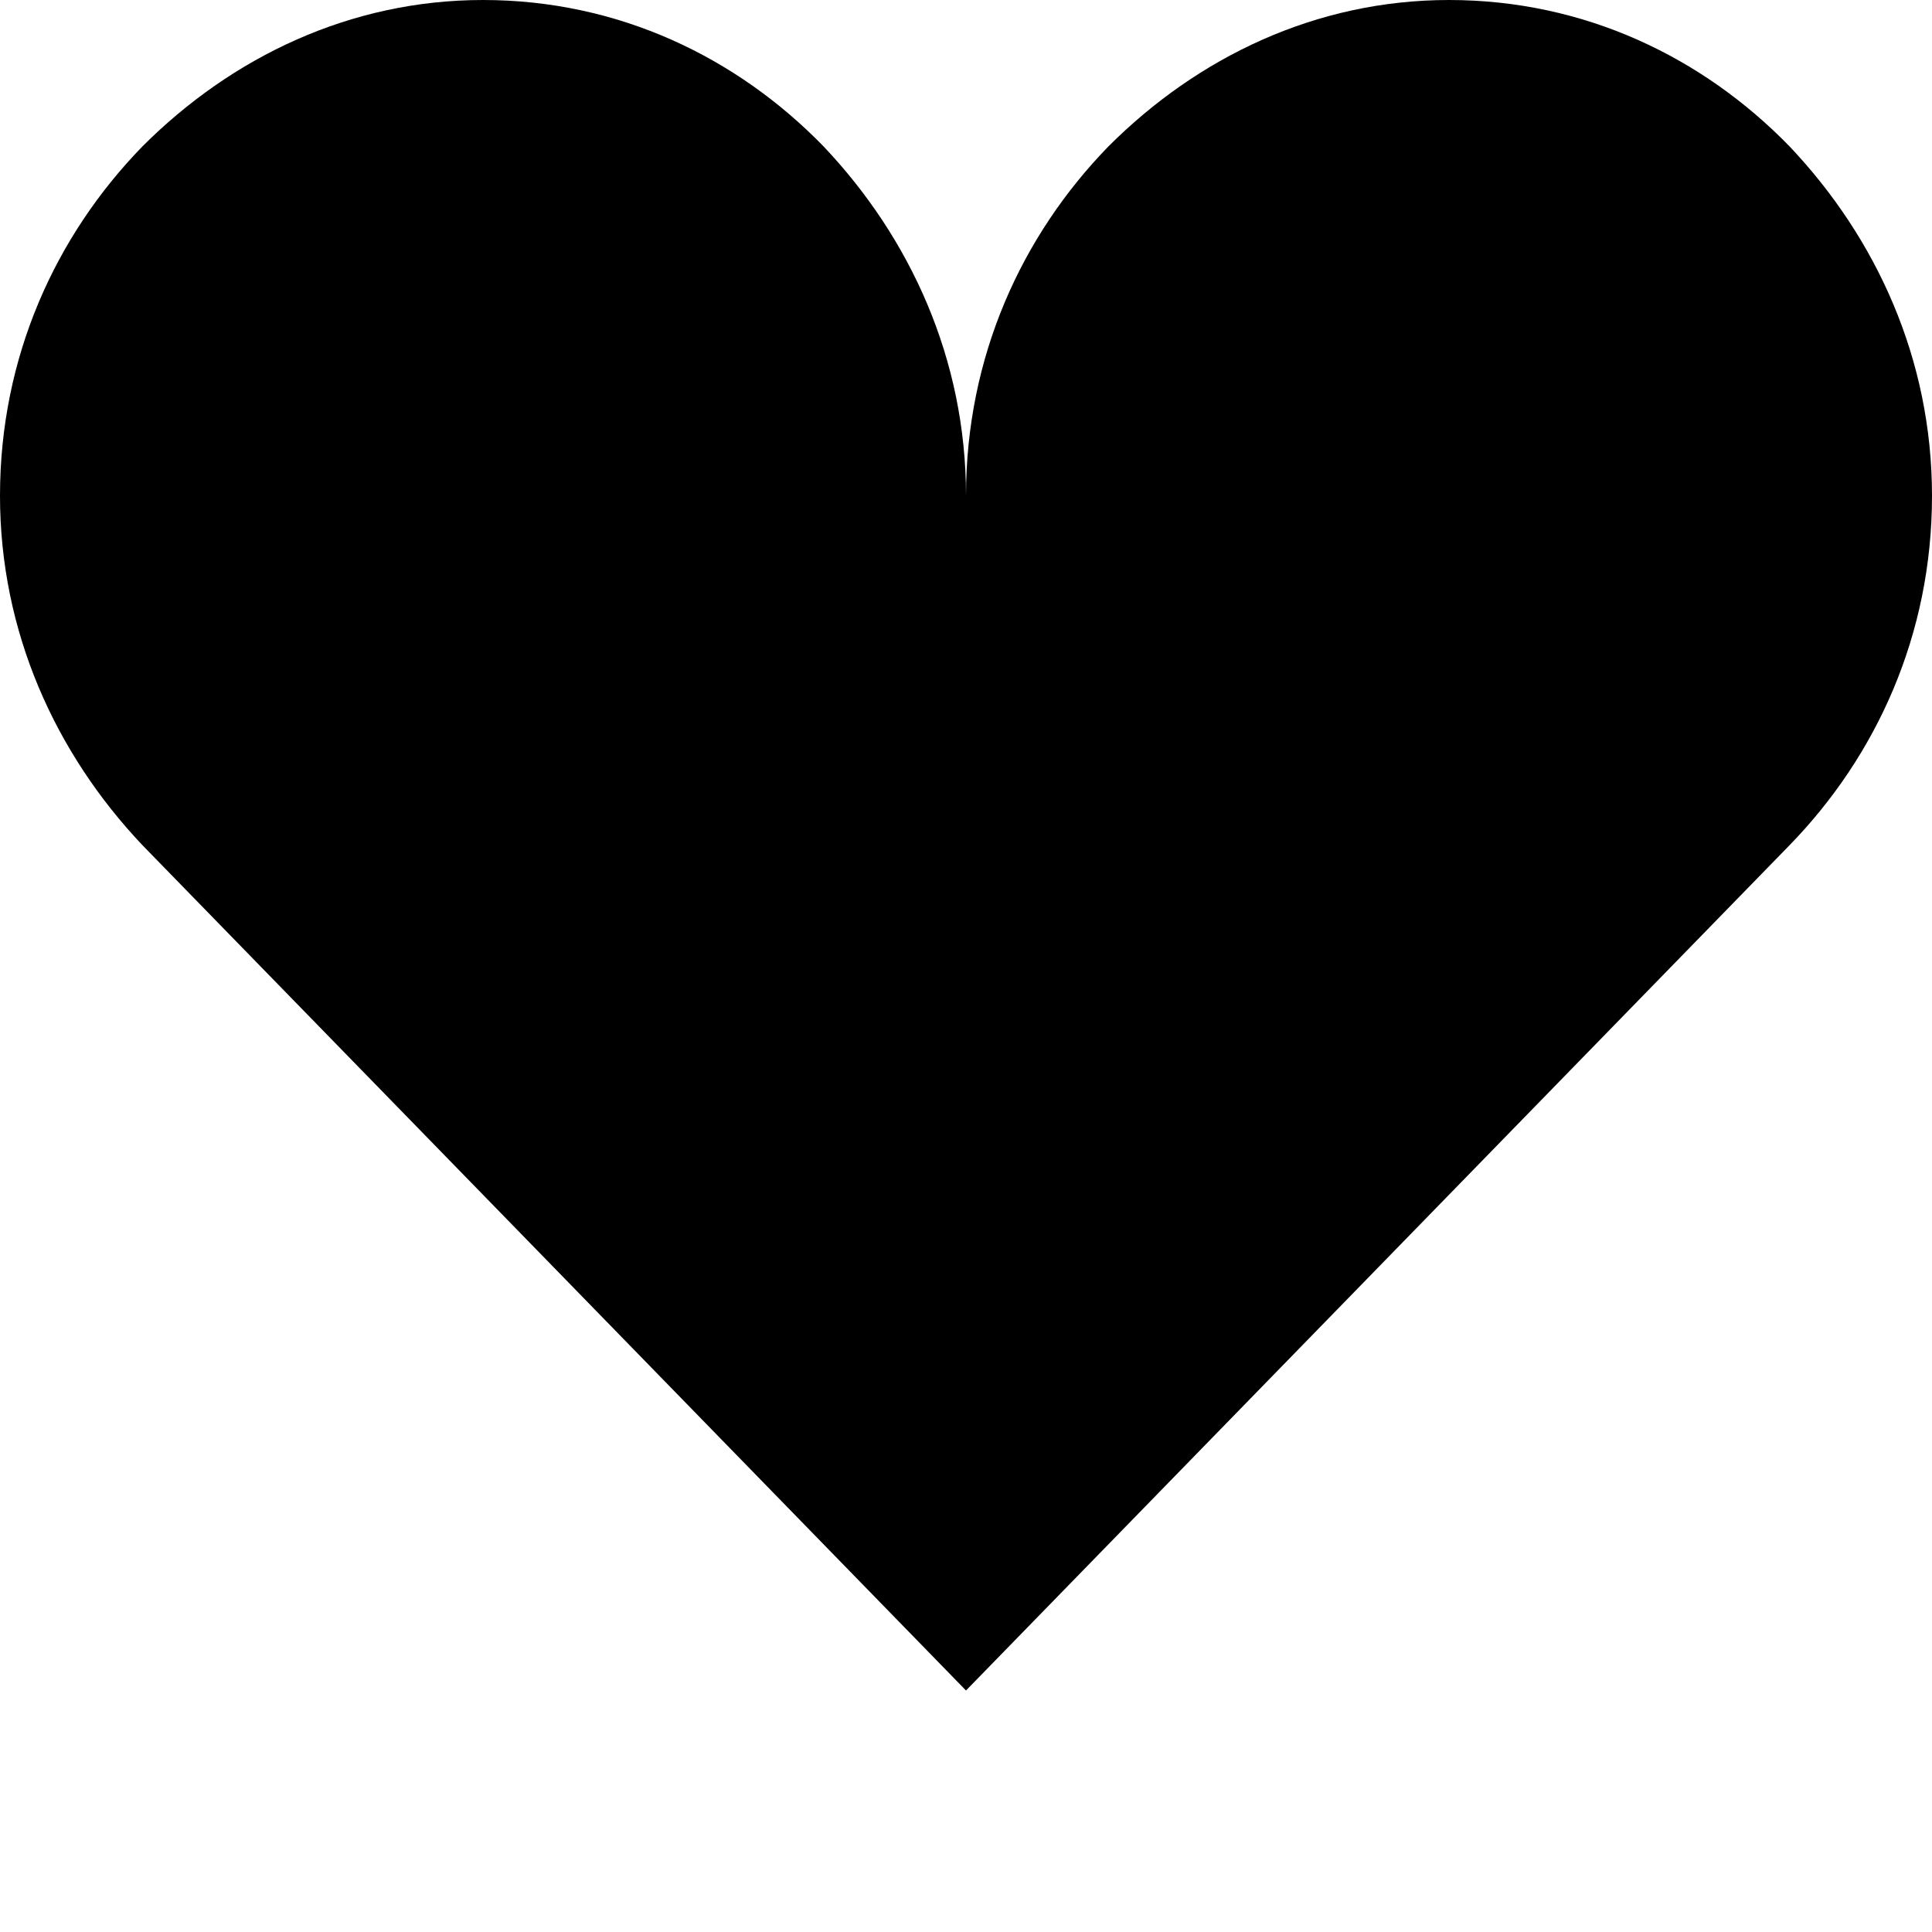
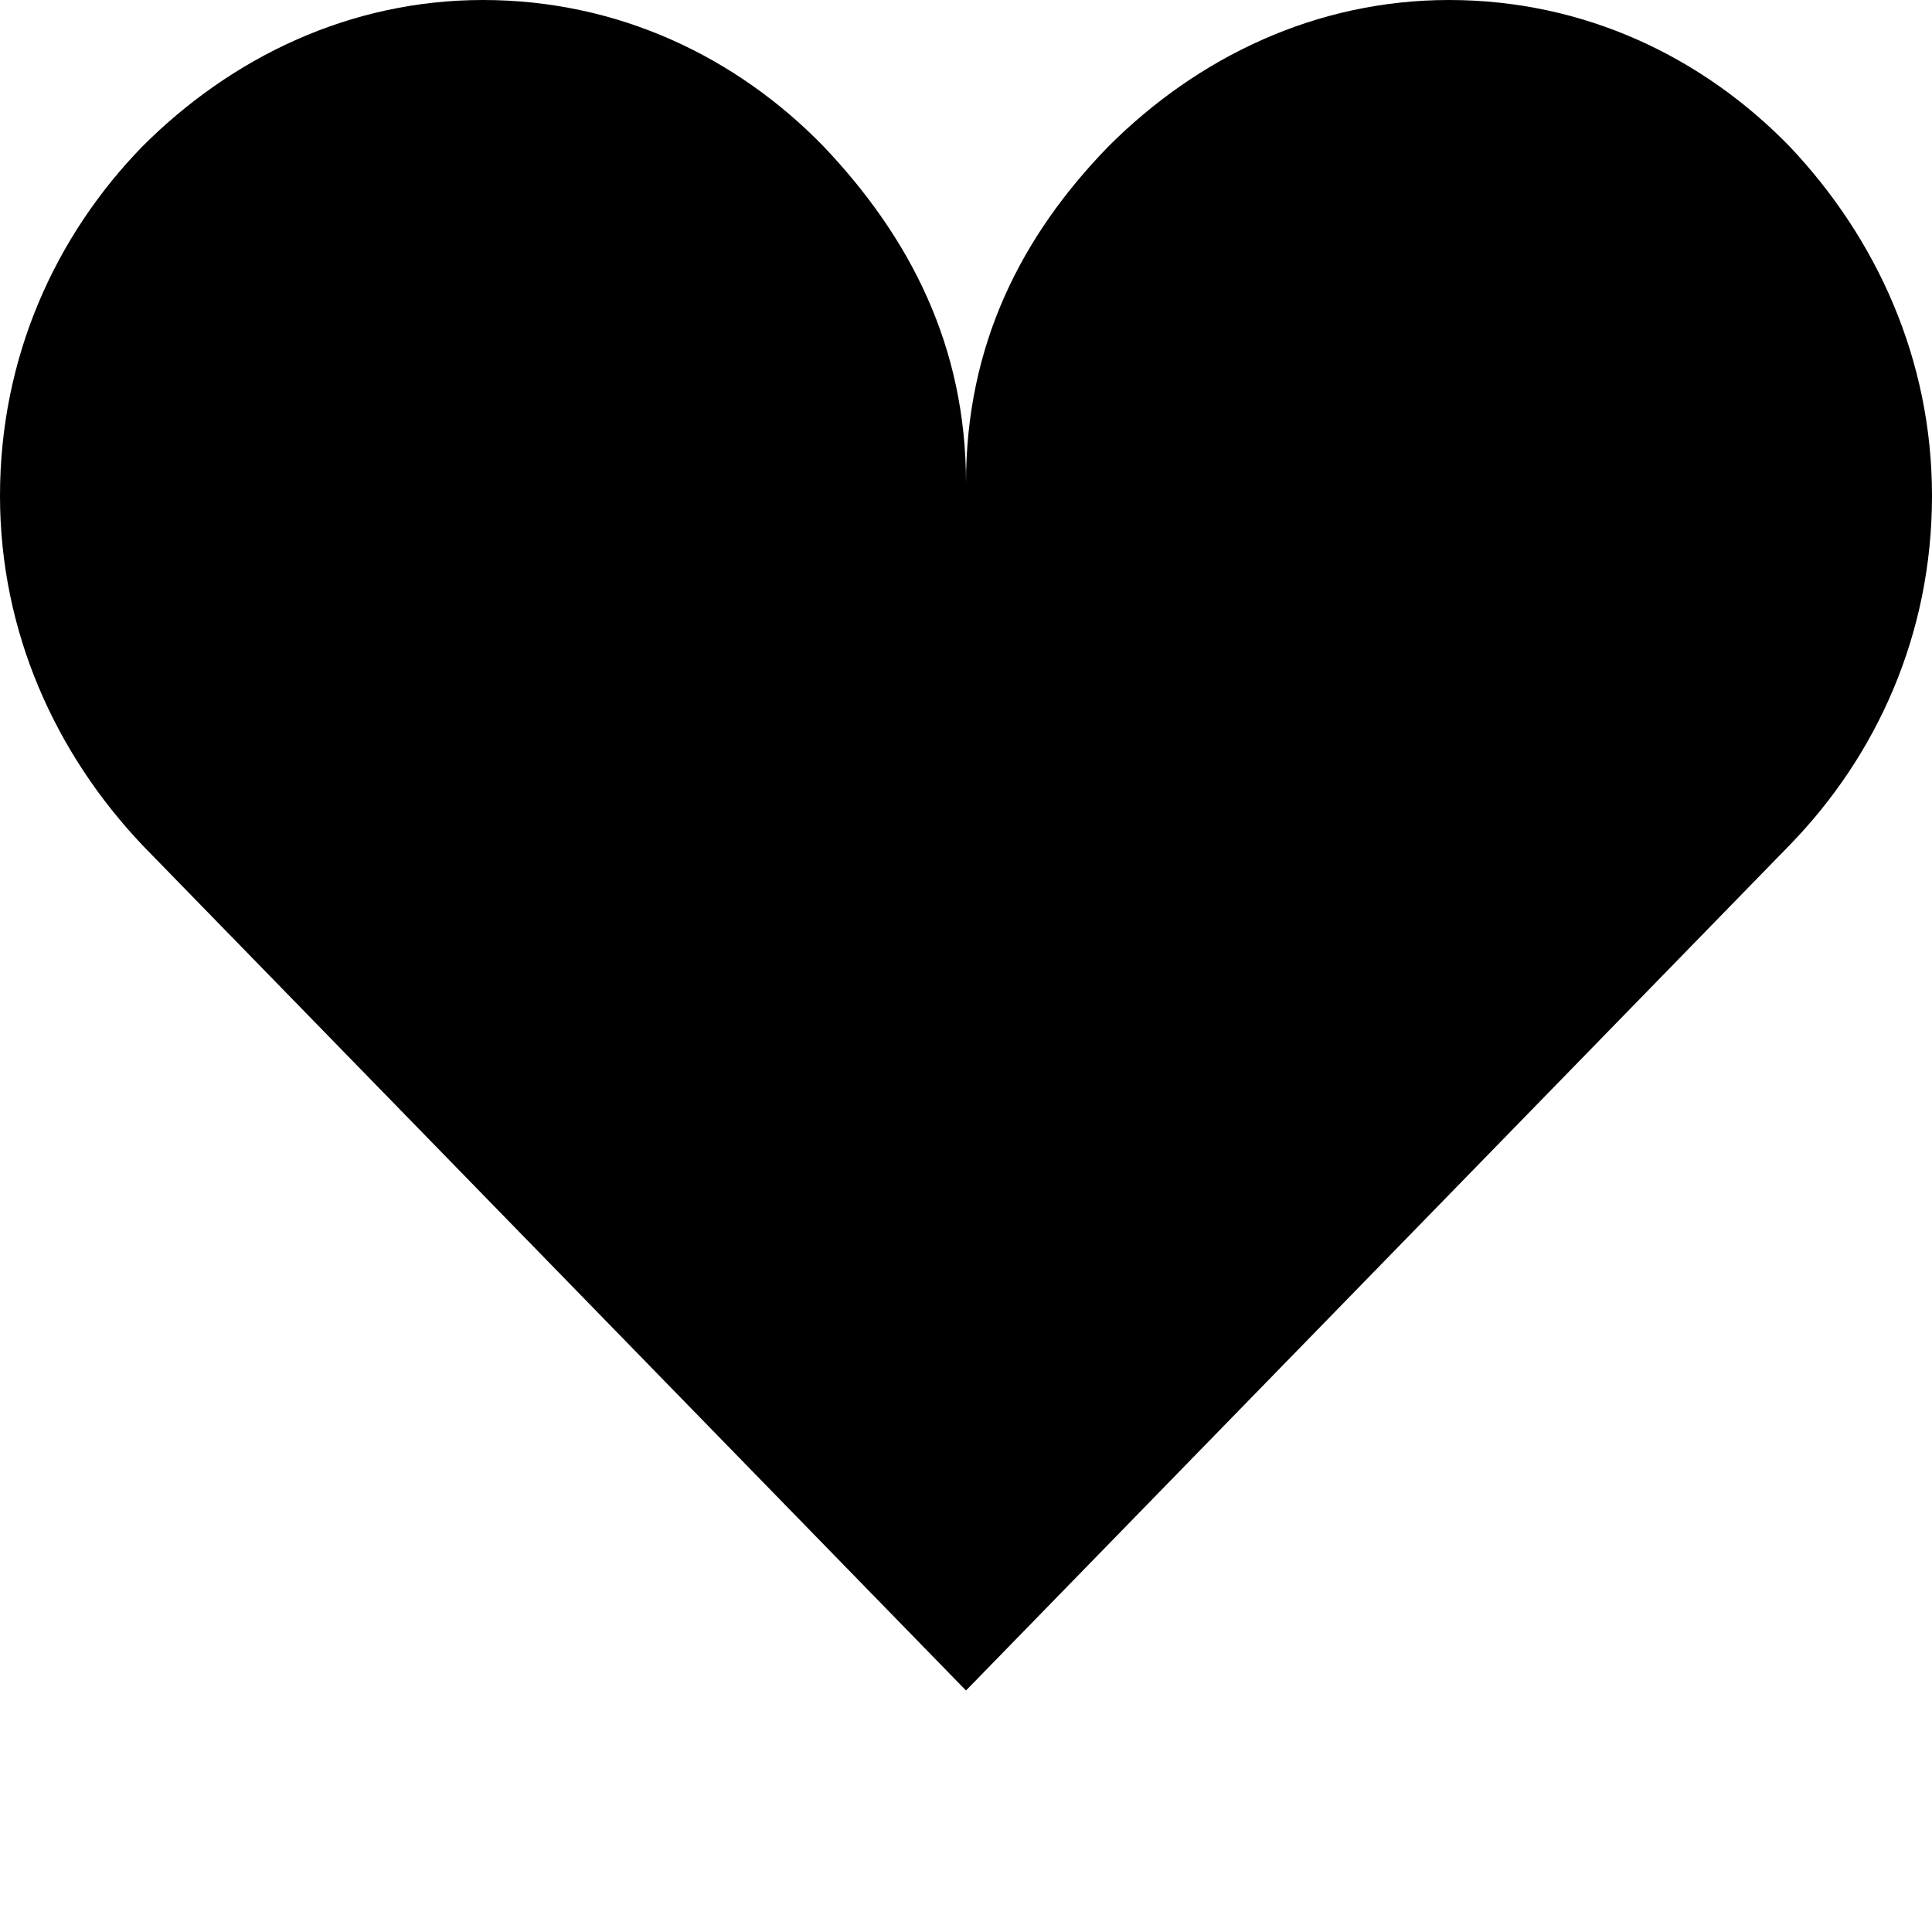
<svg xmlns="http://www.w3.org/2000/svg" viewBox="0 0 8 8">
-   <path d="M2 0C1.45 0 .96.236.59.606.23.976 0 1.478 0 2.053 0 2.617.23 3.12.59 3.5L4 7l3.41-3.5c.36-.37.59-.872.59-1.447C8 1.488 7.77.986 7.41.606 7.05.236 6.56 0 6 0c-.55 0-1.04.236-1.41.606-.36.37-.59.872-.59 1.447C4 1.488 3.77.986 3.41.606 3.05.236 2.56 0 2 0z" />
+   <path d="M2 0C1.45 0 .96.236.59.606.23.976 0 1.478 0 2.053 0 2.617.23 3.12.59 3.5L4 7l3.41-3.5c.36-.37.59-.872.59-1.447C8 1.488 7.77.986 7.41.606 7.05.236 6.56 0 6 0c-.55 0-1.04.236-1.41.606C4.23.976 4 1.426 4 2 4 1.435 3.77.985 3.41.606 3.05.236 2.56 0 2 0z" />
</svg>
